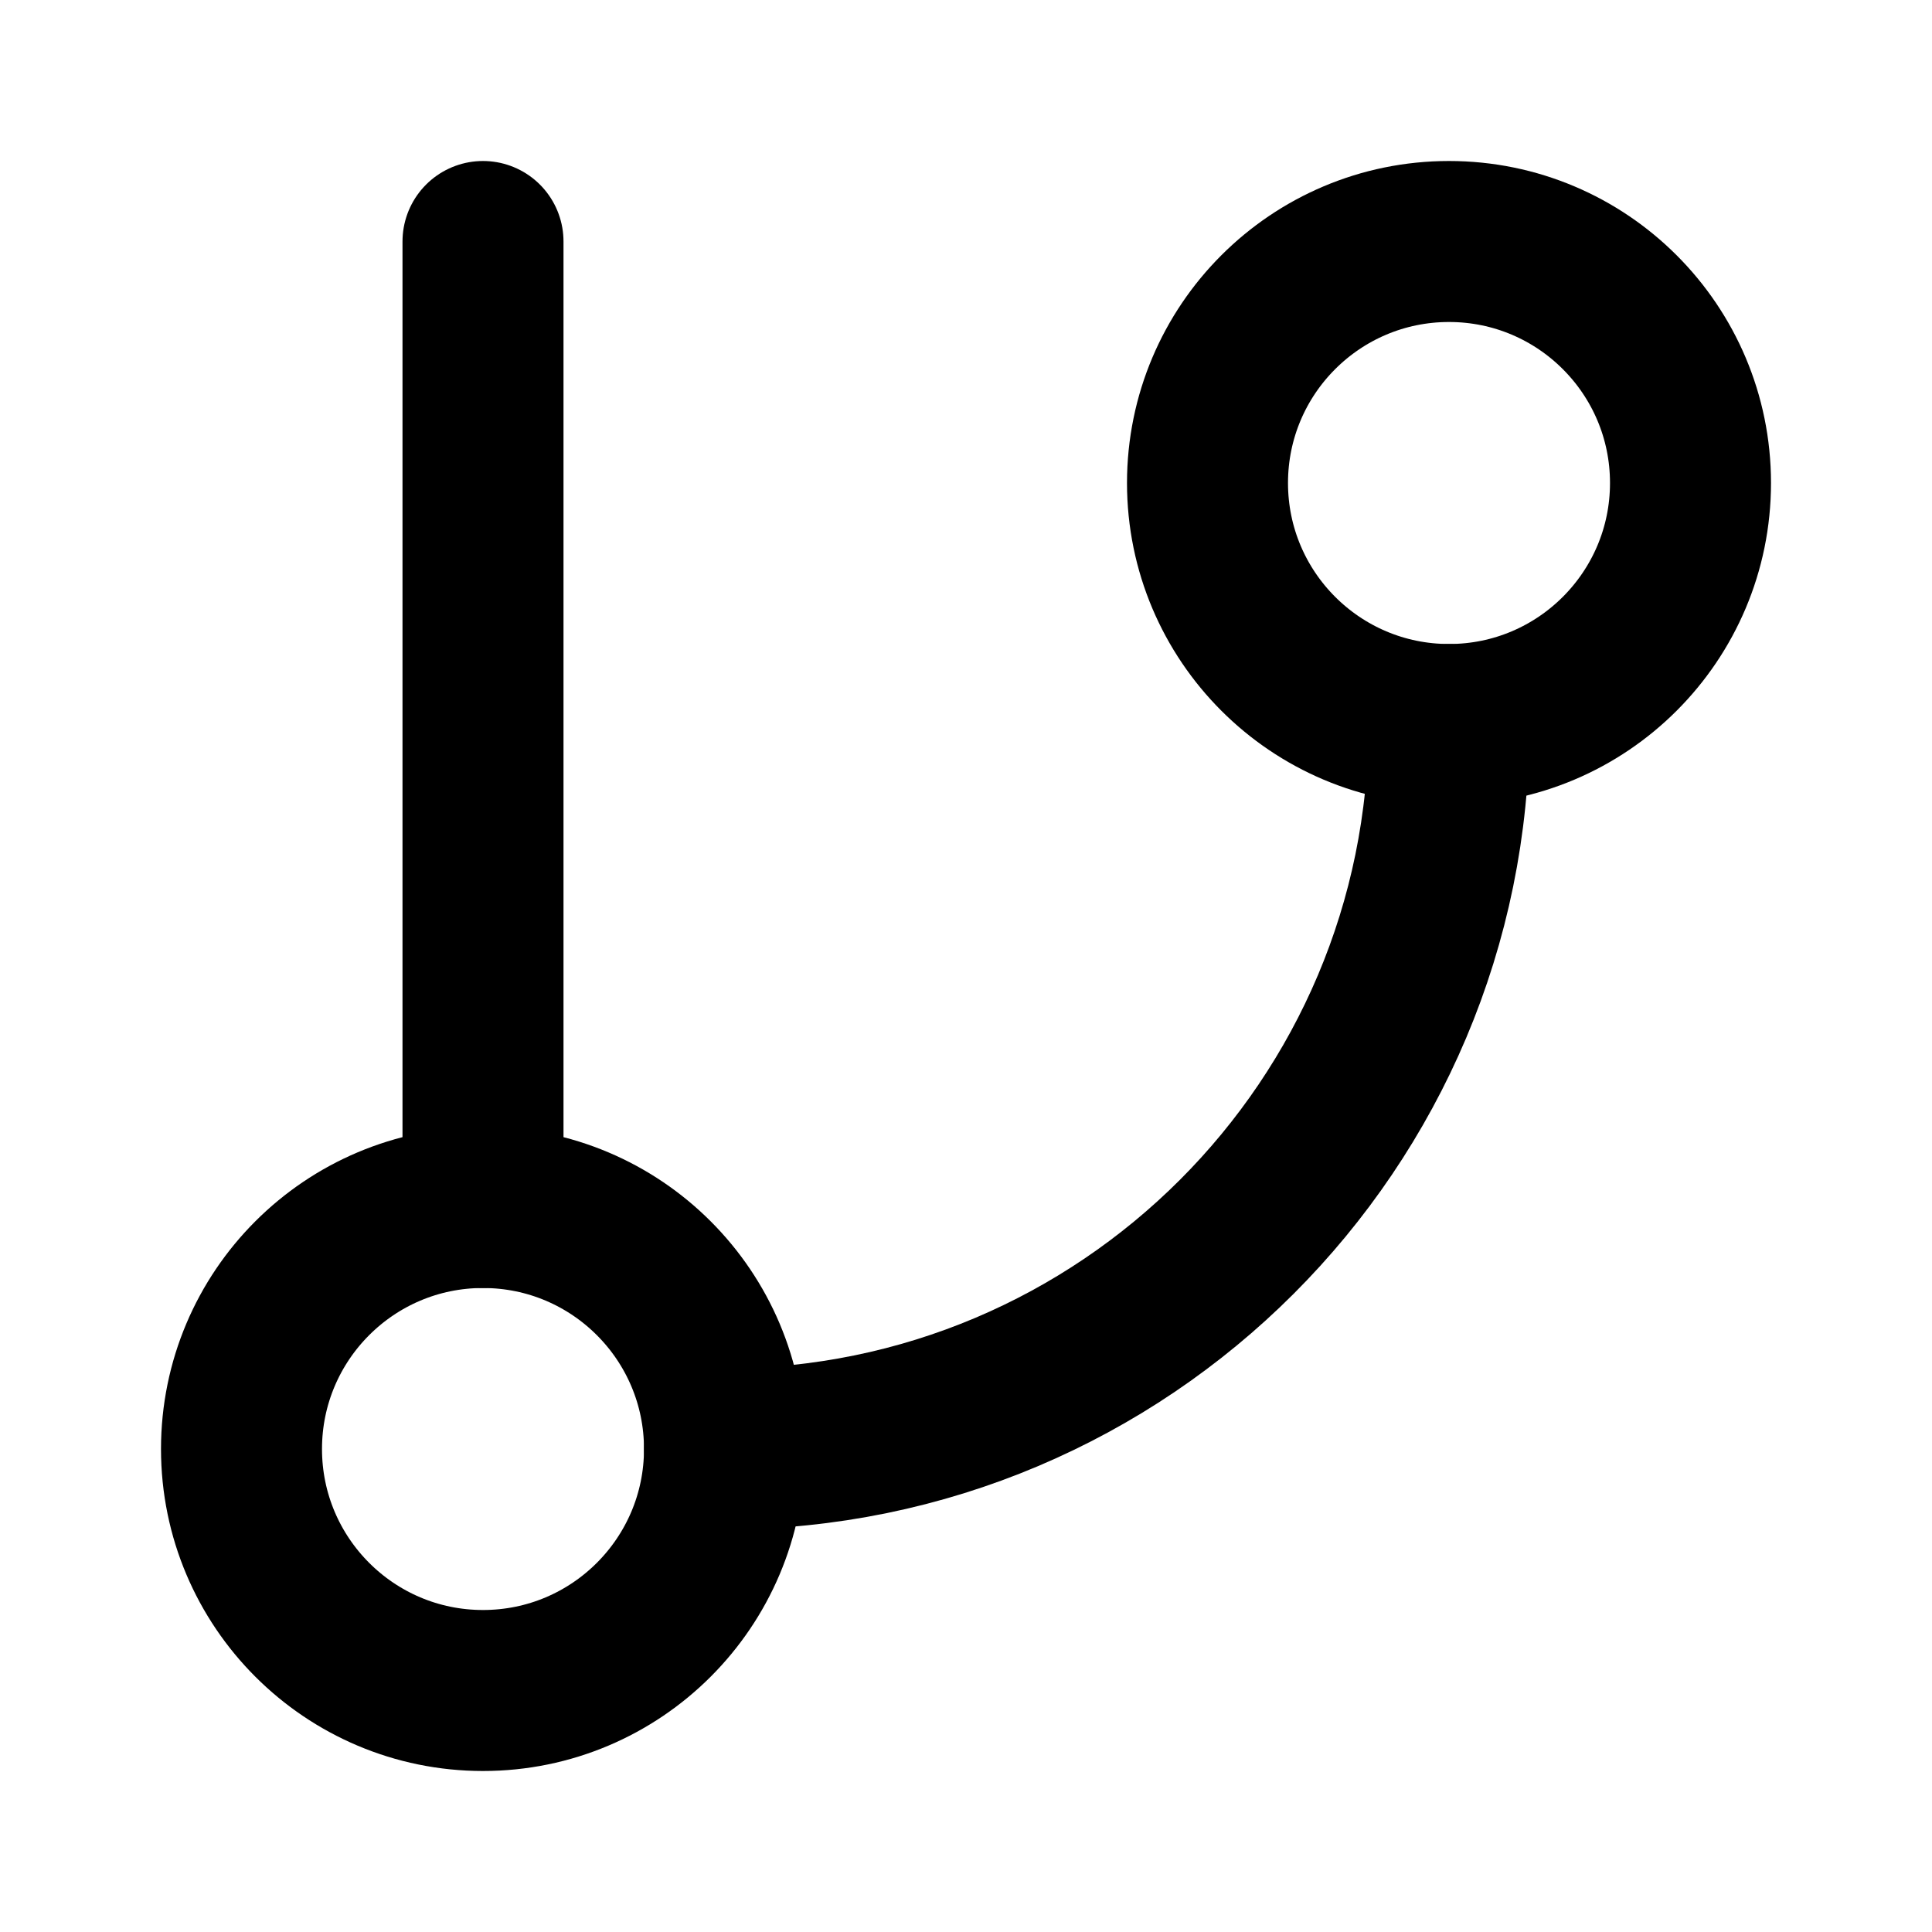
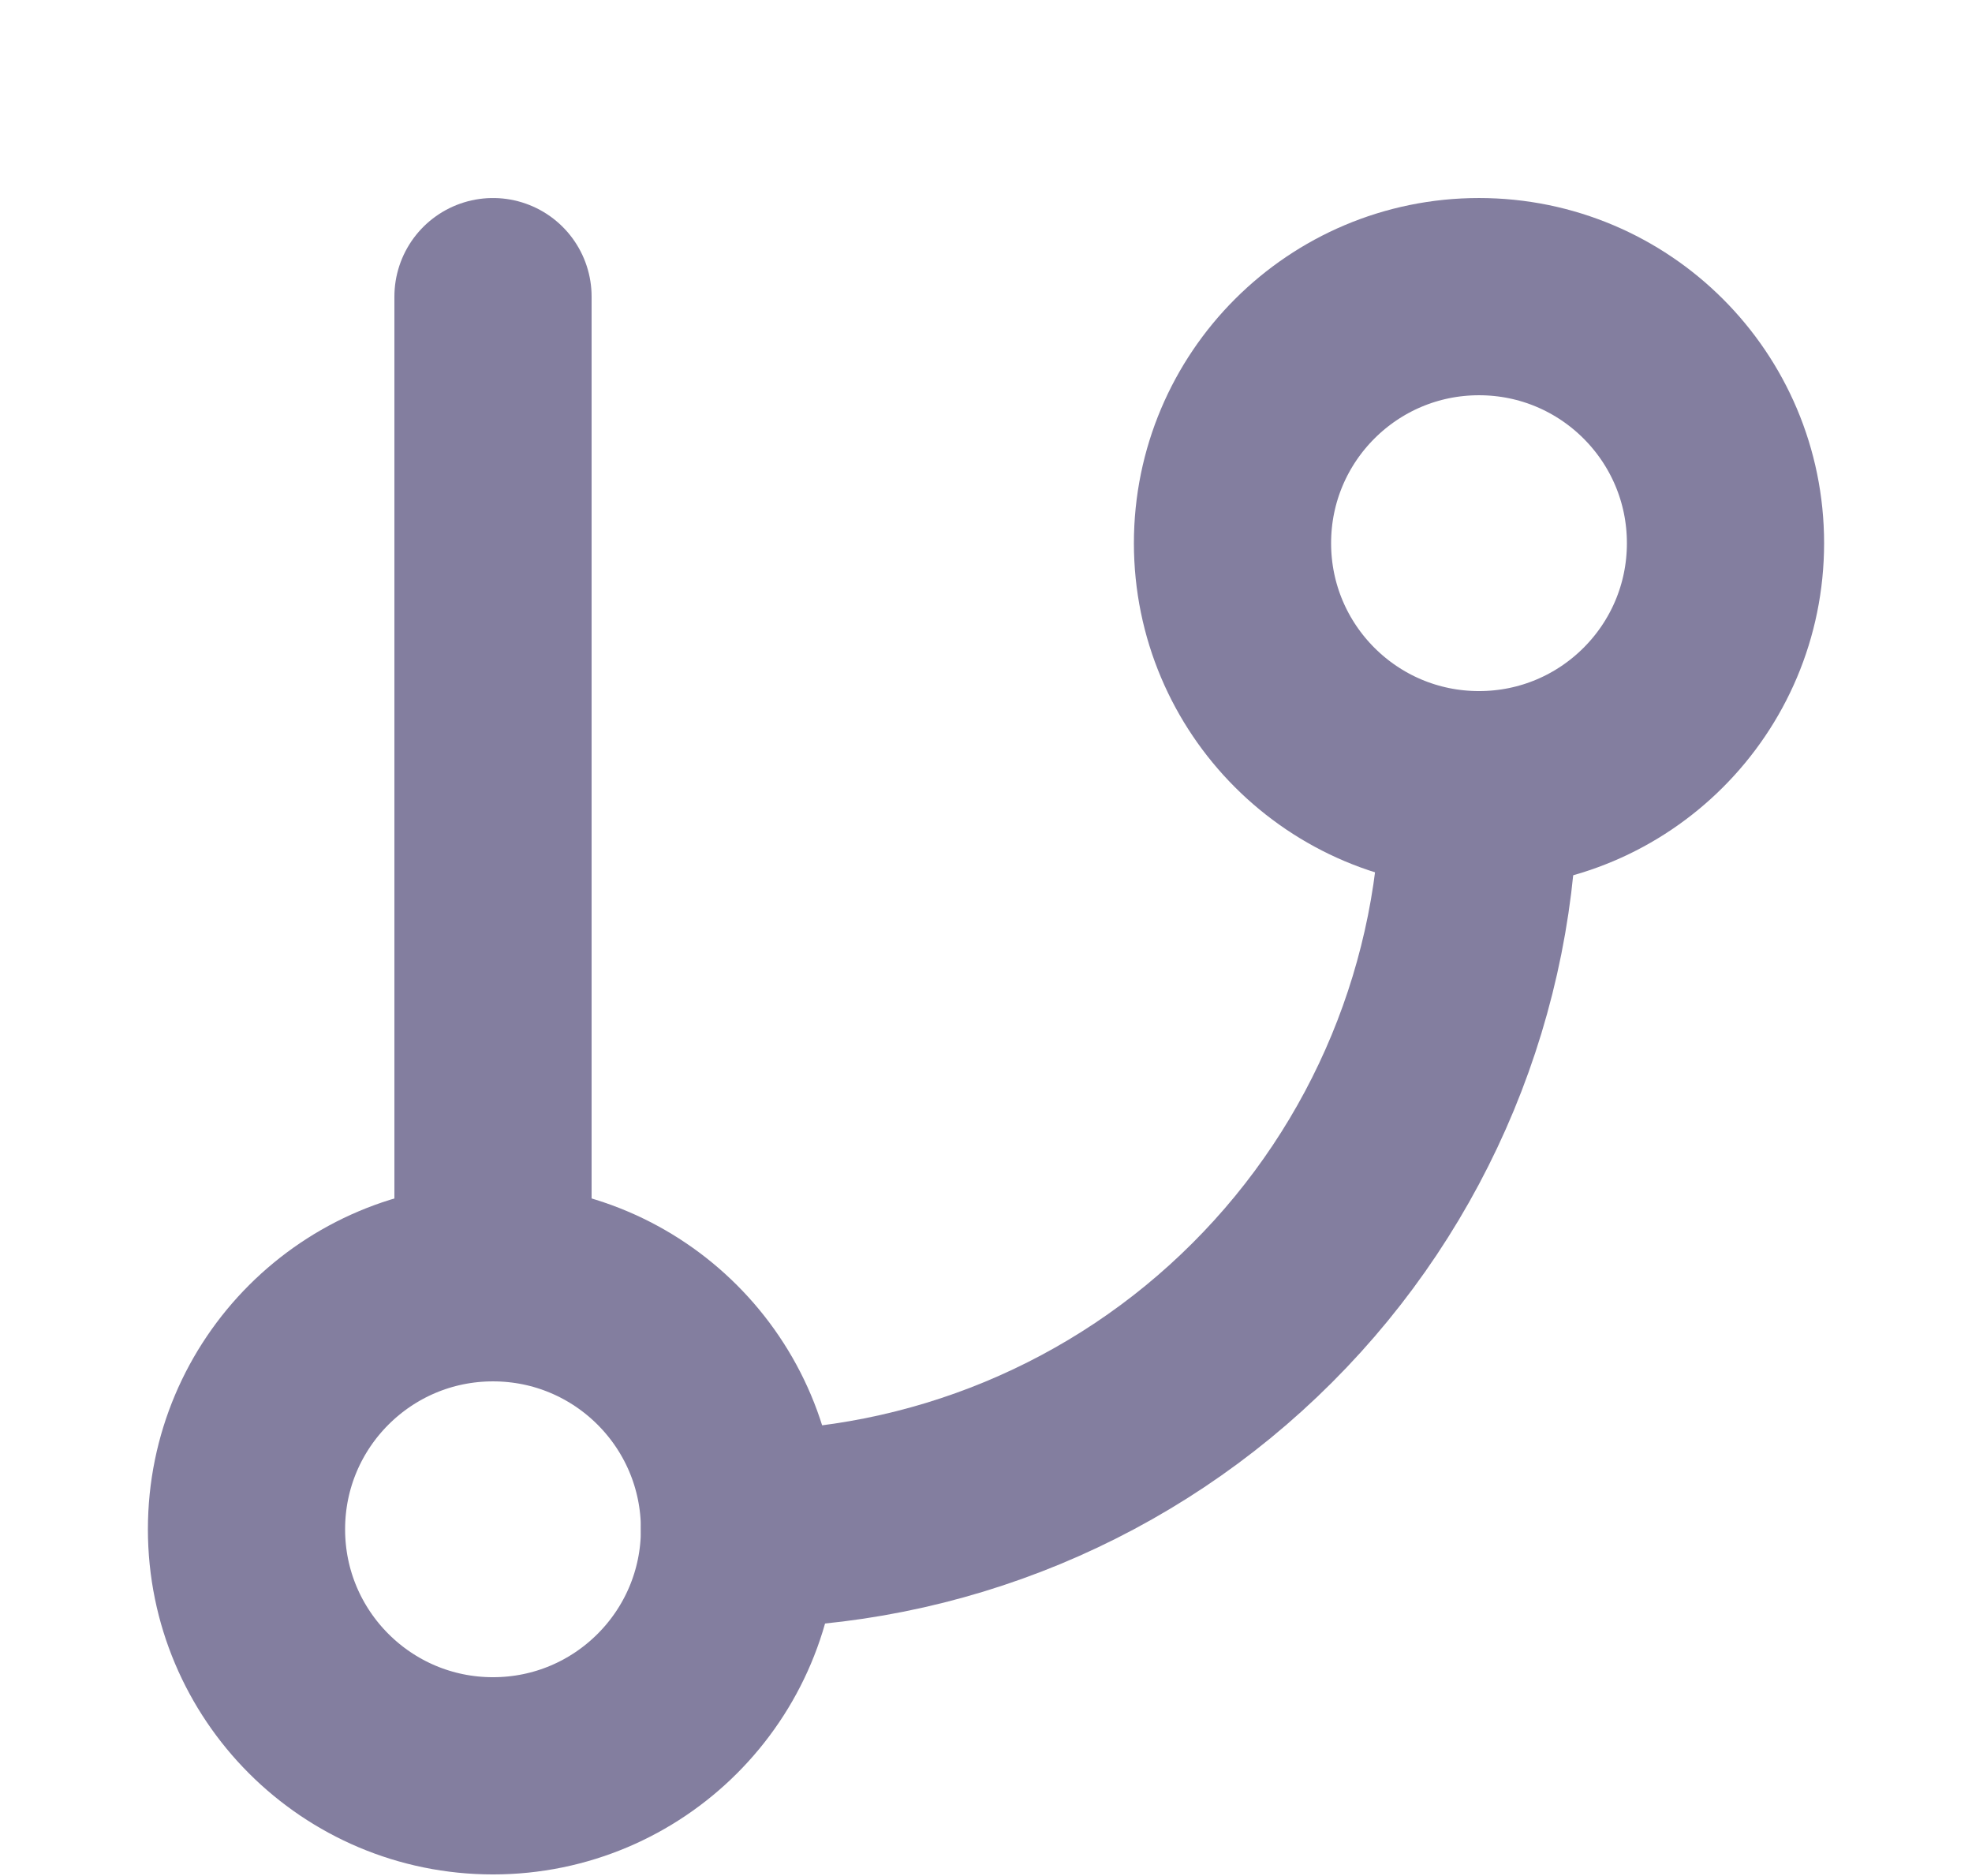
- <svg xmlns="http://www.w3.org/2000/svg" width="24" height="24" viewBox="0 0 24 24" fill="none" stroke="currentColor" stroke-width="2" stroke-linecap="round" stroke-linejoin="round" class="feather feather-git-branch">
-   <line x1="6" y1="3" x2="6" y2="15" />
-   <circle cx="18" cy="6" r="3" />
-   <circle cx="6" cy="18" r="3" />
-   <path d="M18 9a9 9 0 0 1-9 9" />
+ <svg xmlns="http://www.w3.org/2000/svg" width="16.67" height="15.85" viewBox="0 0 20 18" fill="none">
+   <path d="M5 2.5V12.5" stroke="#837E9F" stroke-width="2" stroke-linecap="round" stroke-linejoin="round" />
+   <path d="M15 7.5C16.381 7.5 17.5 6.381 17.5 5C17.5 3.619 16.381 2.5 15 2.5C13.619 2.5 12.5 3.619 12.5 5C12.5 6.381 13.619 7.5 15 7.5Z" stroke="#837E9F" stroke-width="2" stroke-linecap="round" stroke-linejoin="round" />
+   <path d="M5 17.5C6.381 17.5 7.5 16.381 7.5 15C7.5 13.619 6.381 12.5 5 12.5C3.619 12.5 2.5 13.619 2.5 15C2.5 16.381 3.619 17.5 5 17.5Z" stroke="#837E9F" stroke-width="2" stroke-linecap="round" stroke-linejoin="round" />
+   <path d="M15 7.5C15 9.489 14.21 11.397 12.803 12.803C11.397 14.21 9.489 15 7.5 15" stroke="#837E9F" stroke-width="2" stroke-linecap="round" stroke-linejoin="round" />
</svg>
